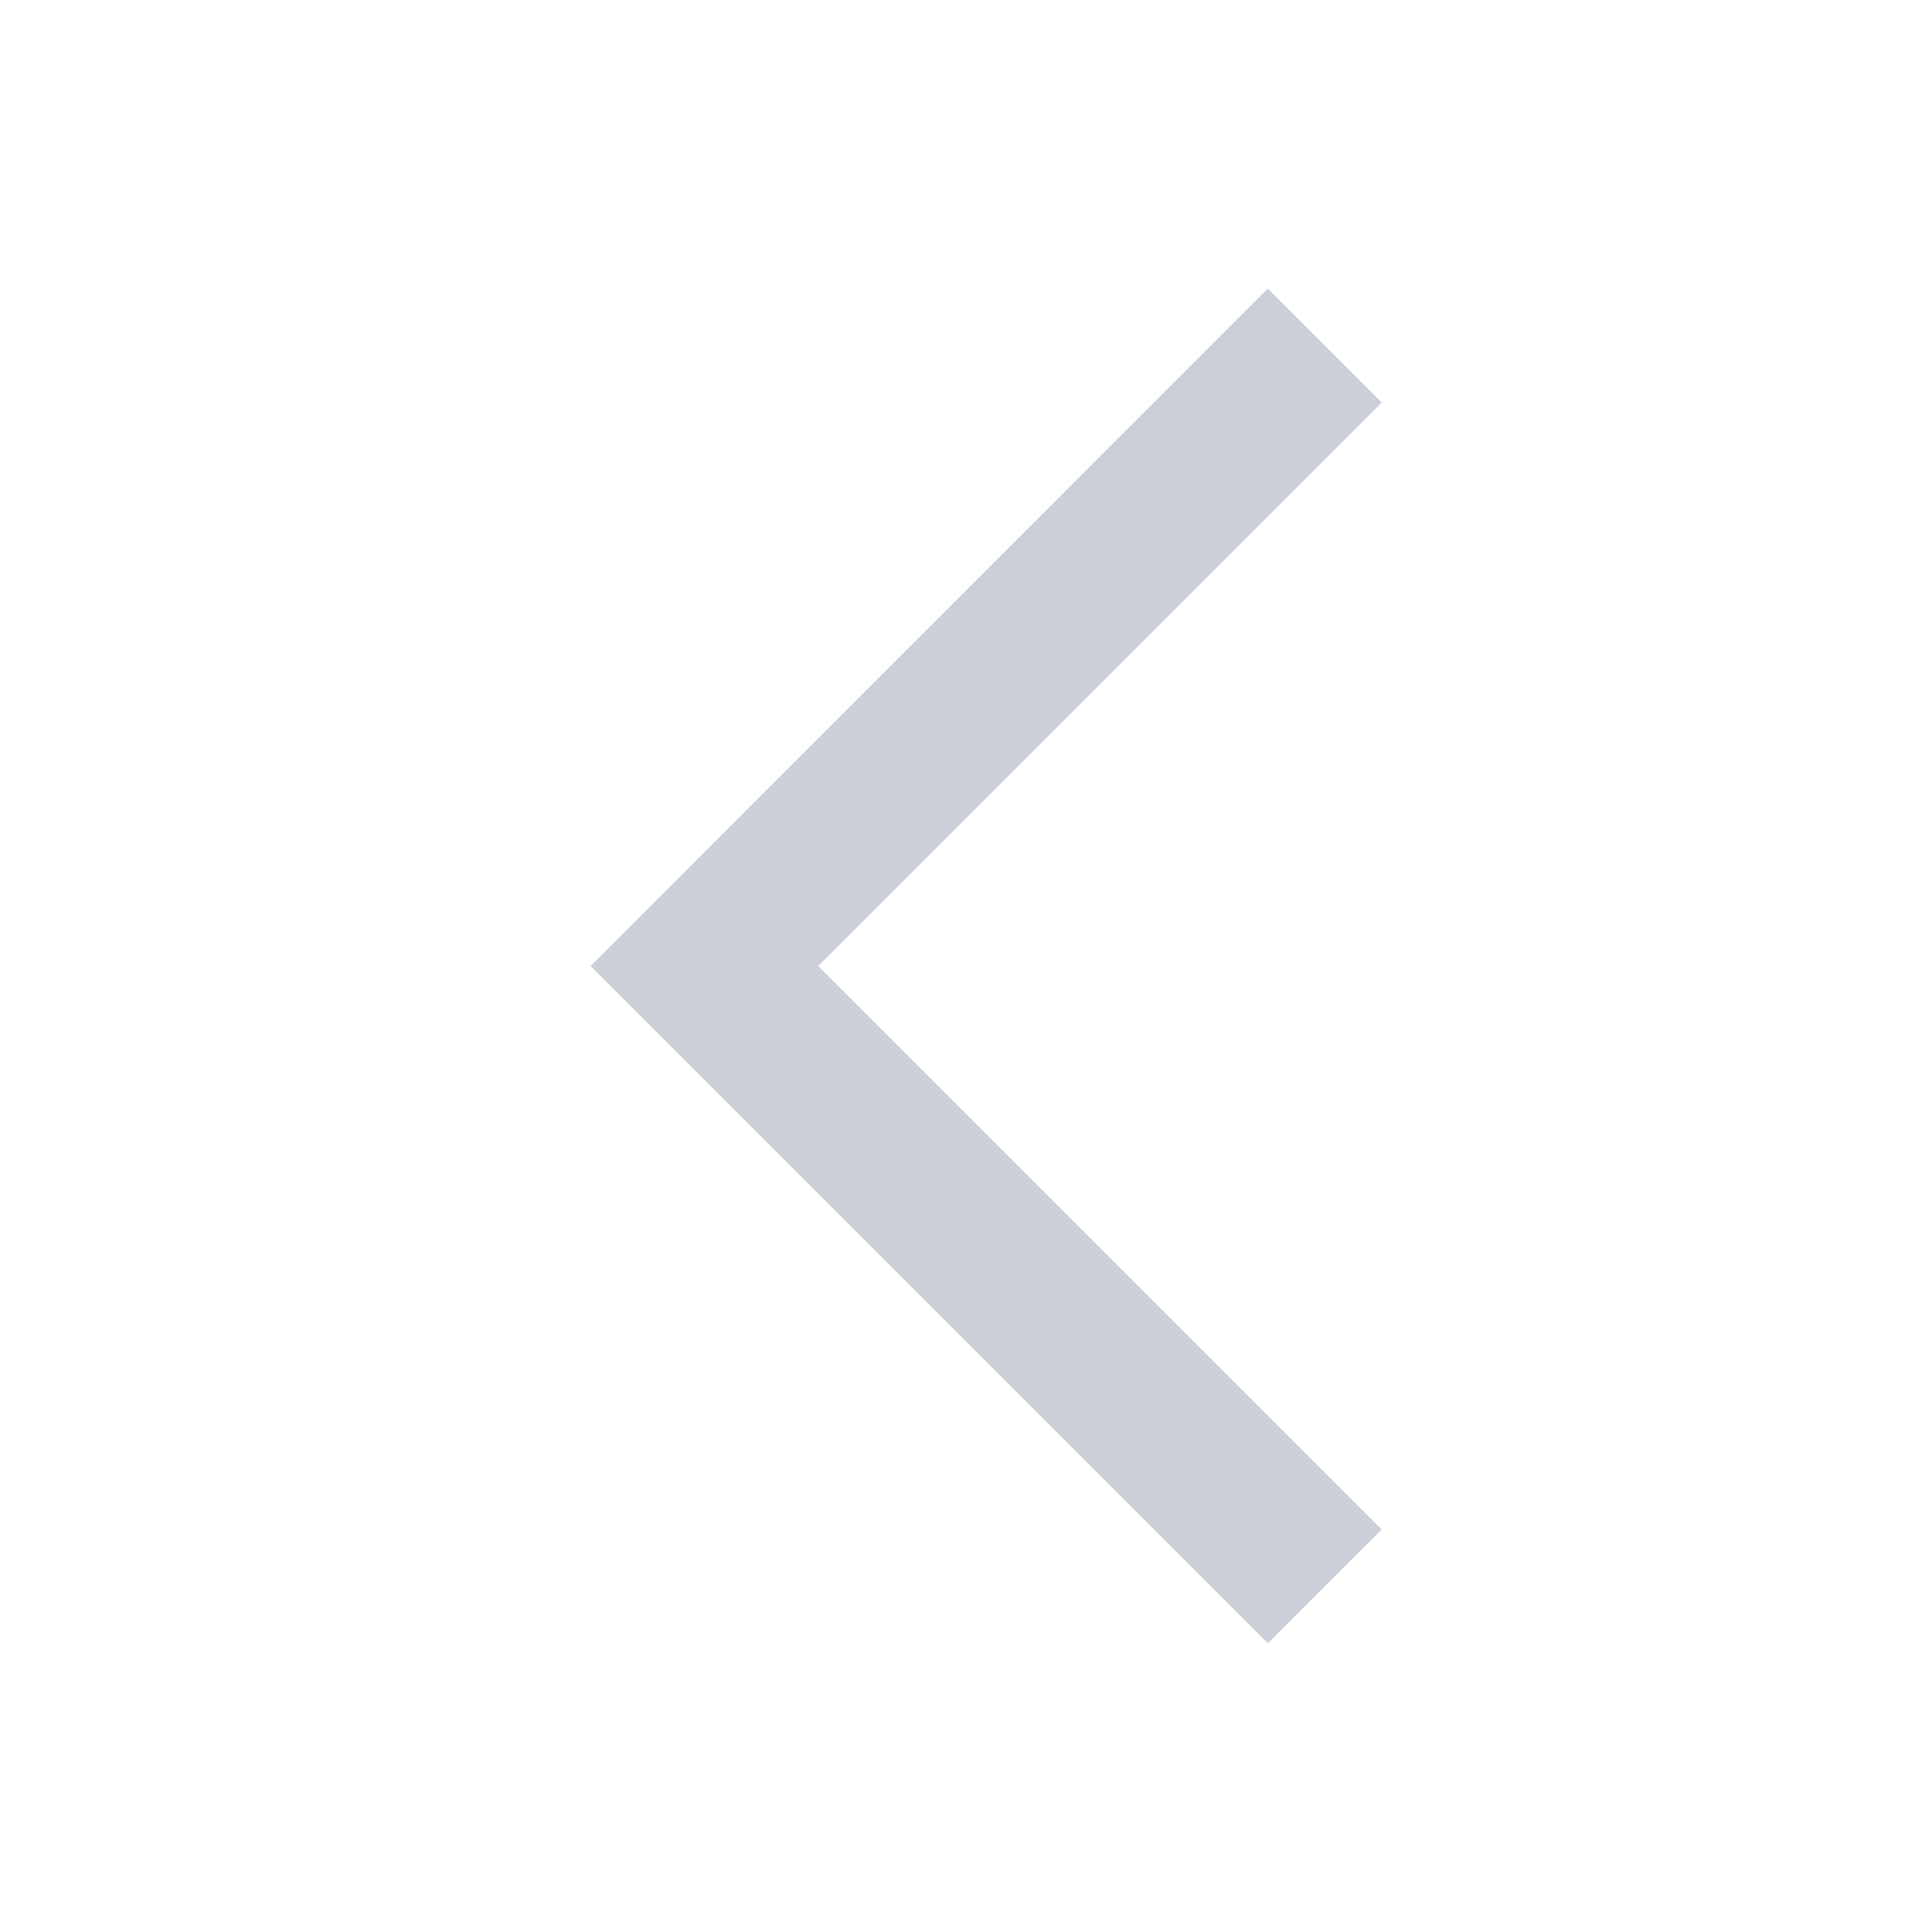
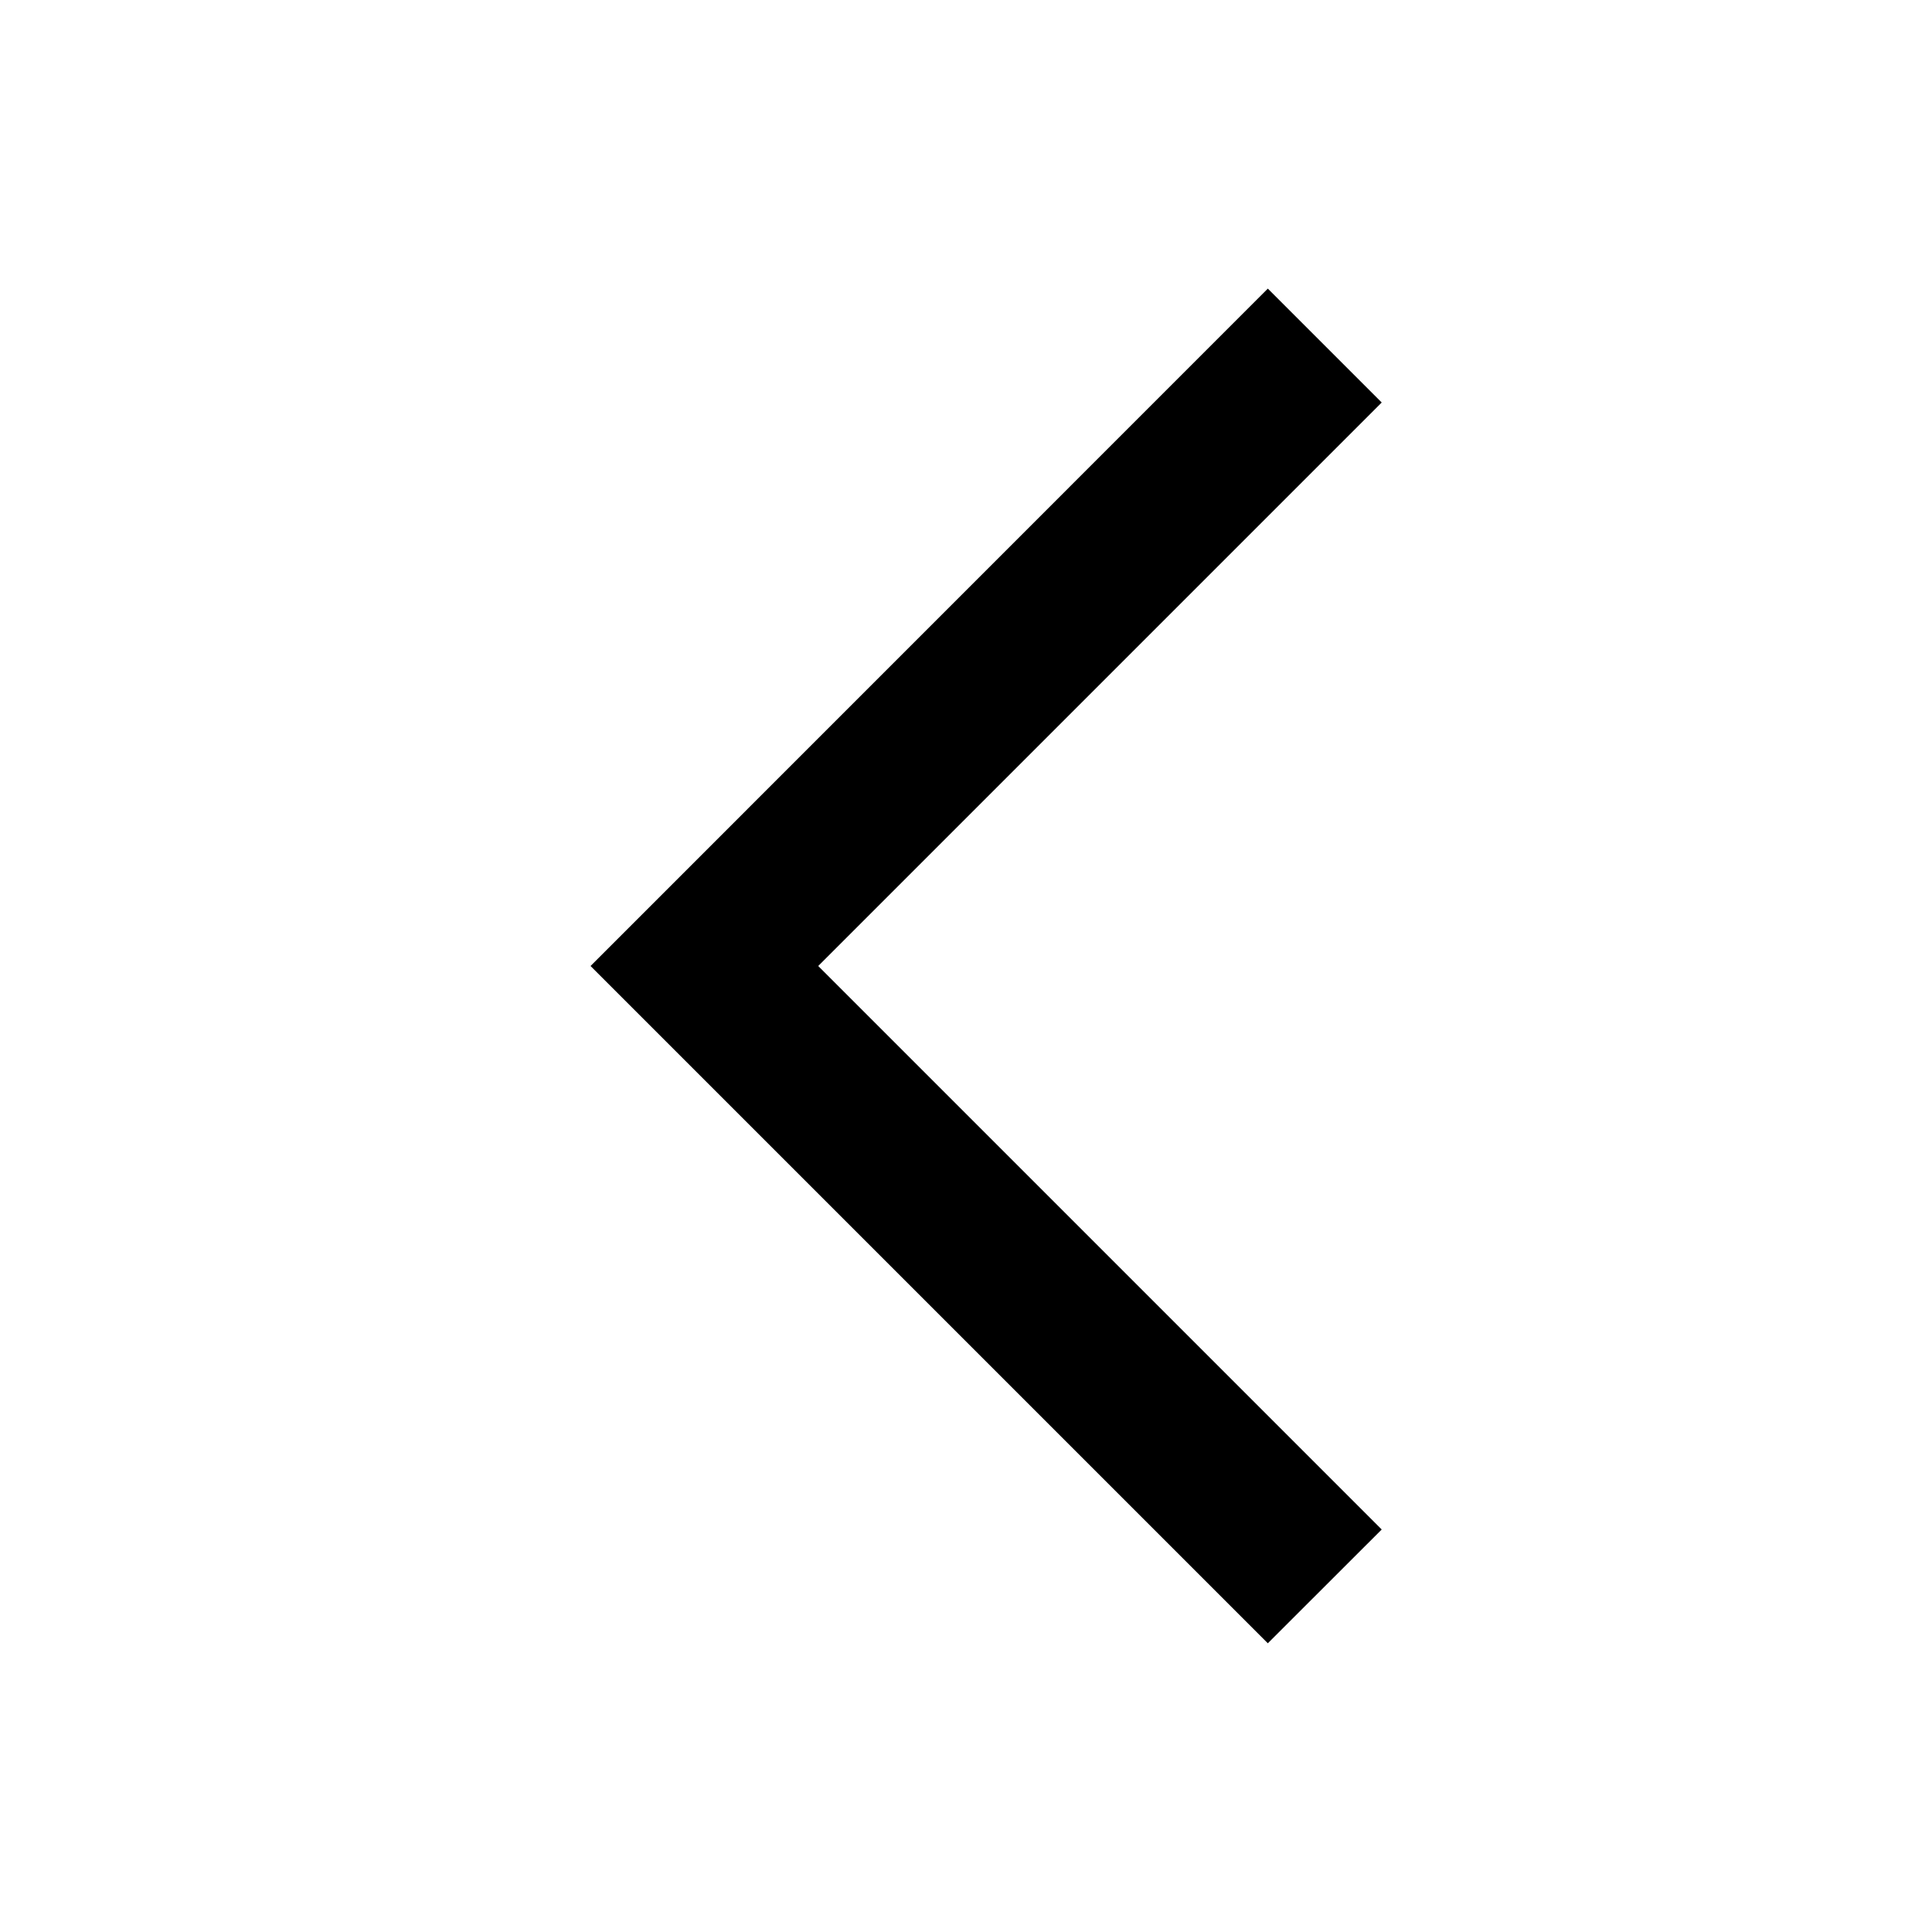
<svg xmlns="http://www.w3.org/2000/svg" width="18" height="18" viewBox="0 0 18 18" fill="none">
-   <path fill-rule="evenodd" clip-rule="evenodd" d="M11.812 15.31L5.502 9L11.812 2.689L12.873 3.75L7.623 9L12.873 14.25L11.812 15.31Z" fill="#CACFD8" />
+   <path fill-rule="evenodd" clip-rule="evenodd" d="M11.812 15.31L5.502 9L11.812 2.689L12.873 3.75L7.623 9L12.873 14.25L11.812 15.31Z" fill="currentColor" />
</svg>
